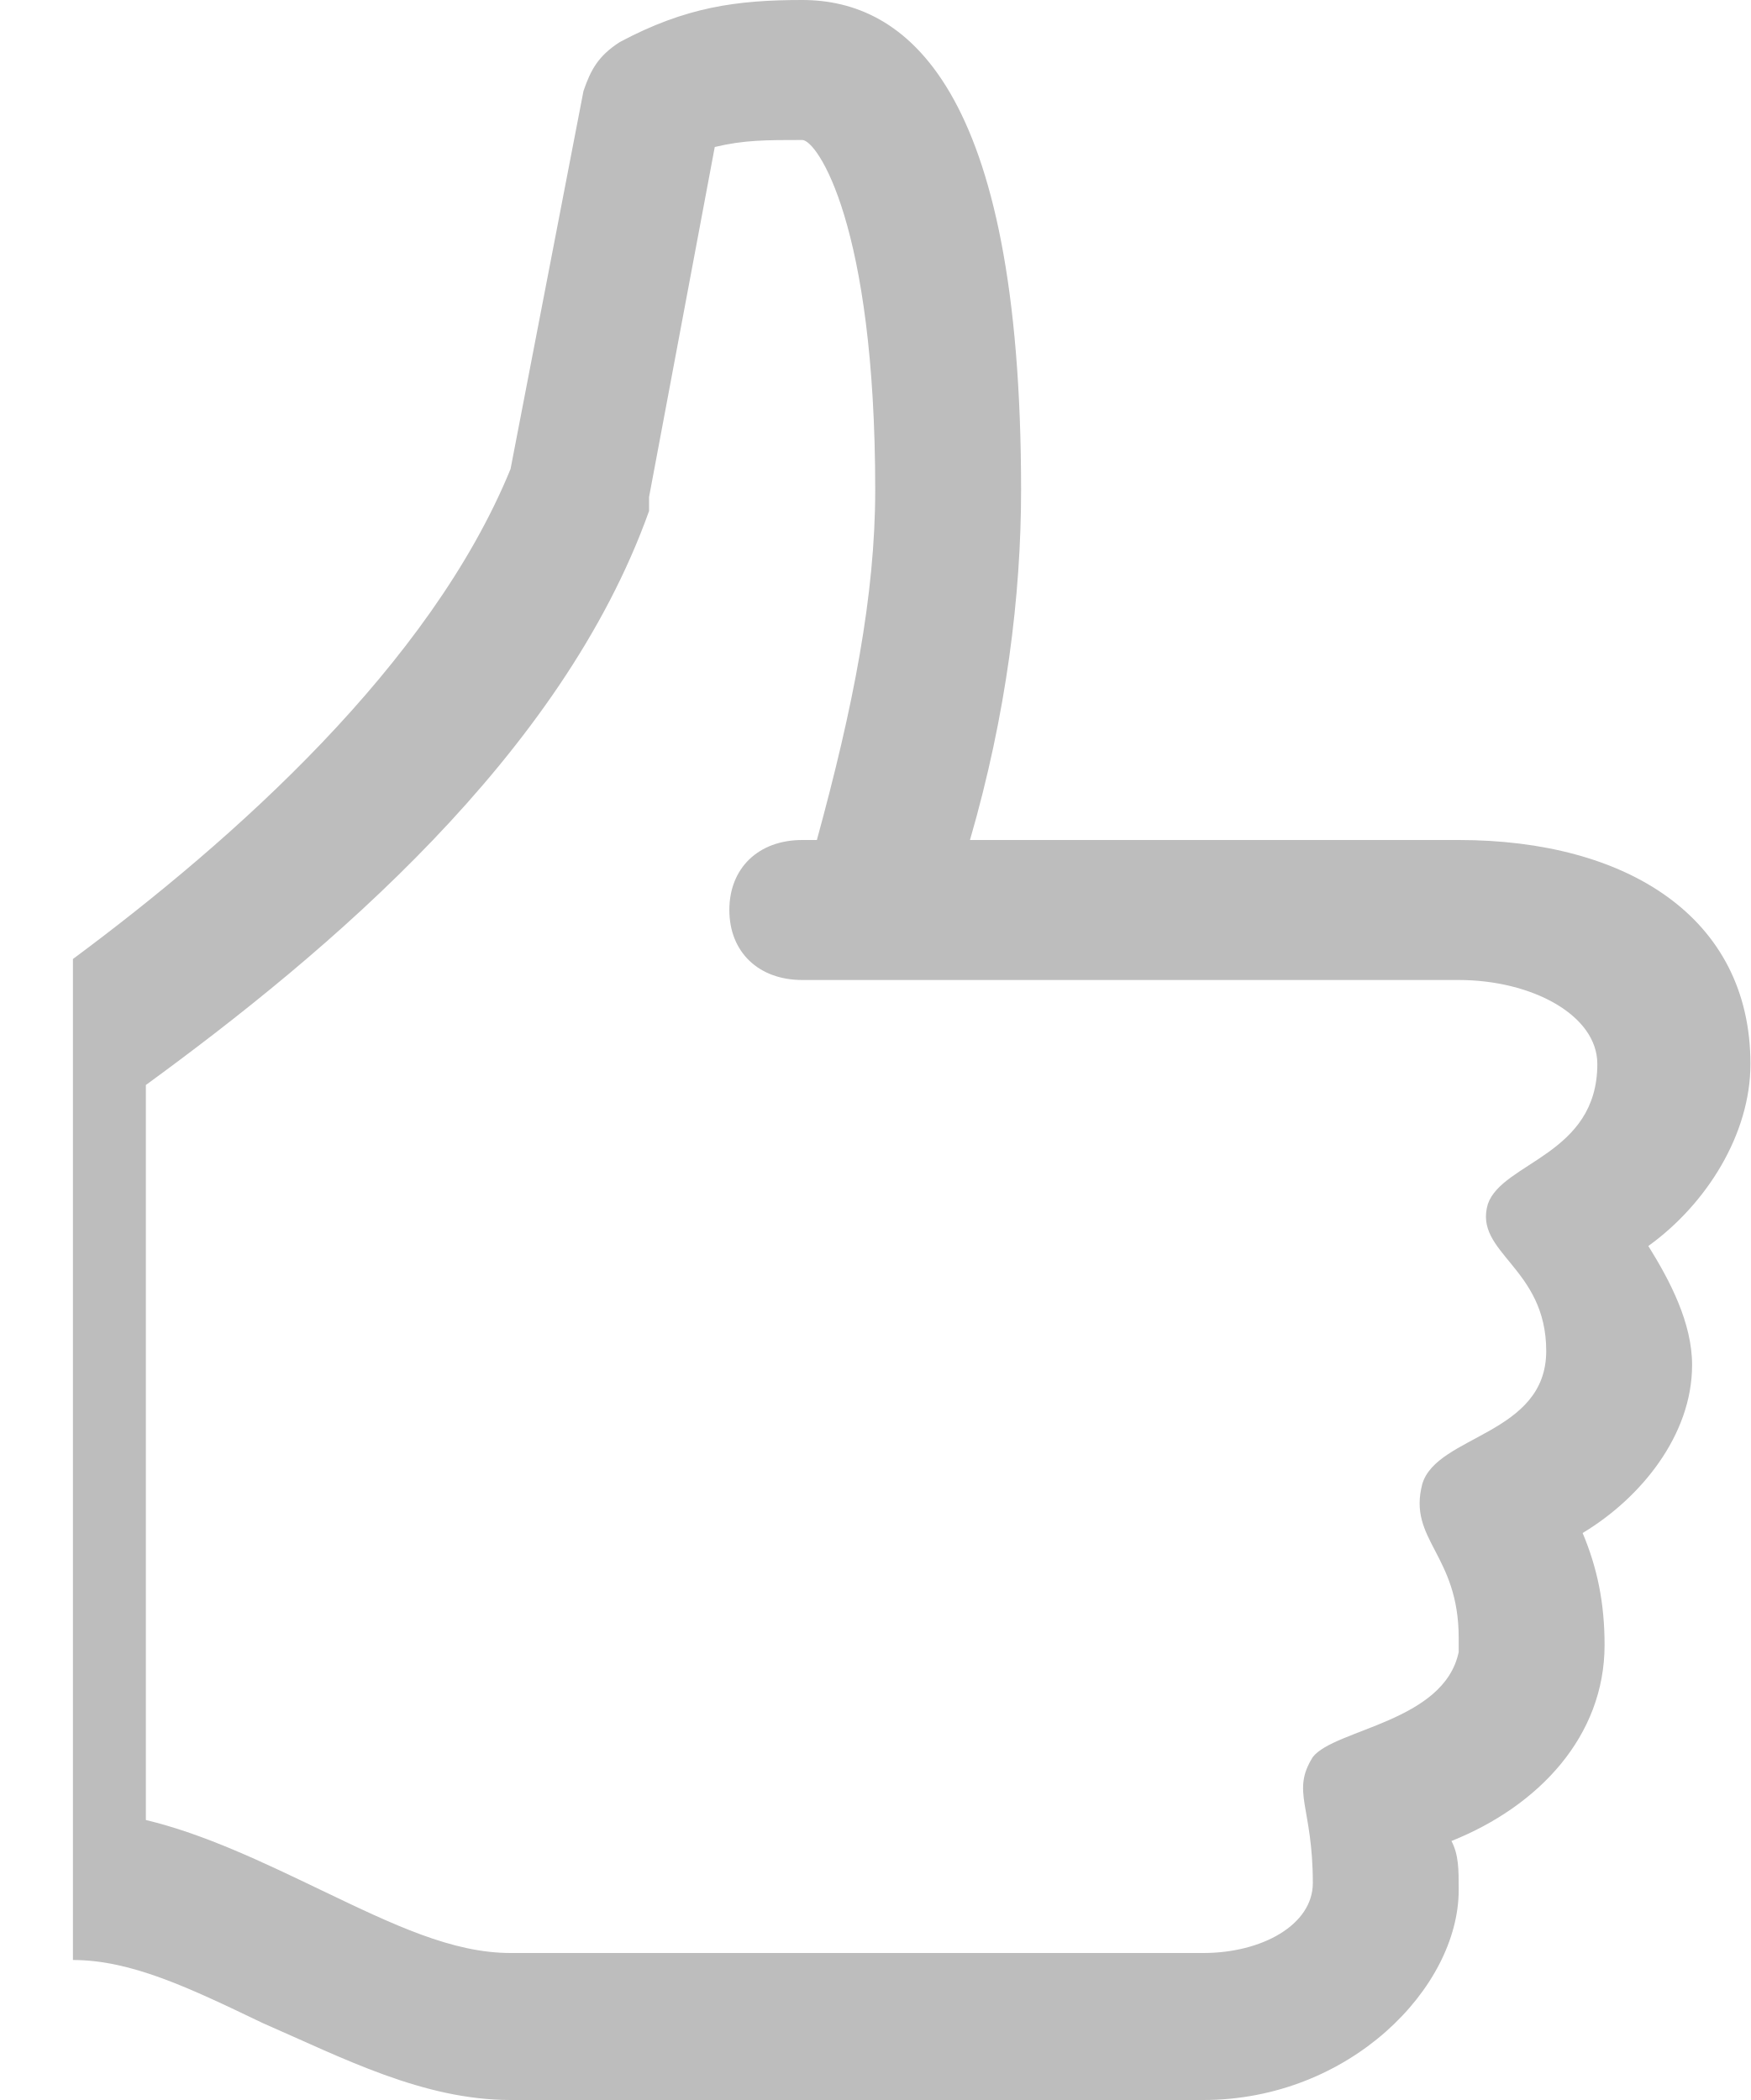
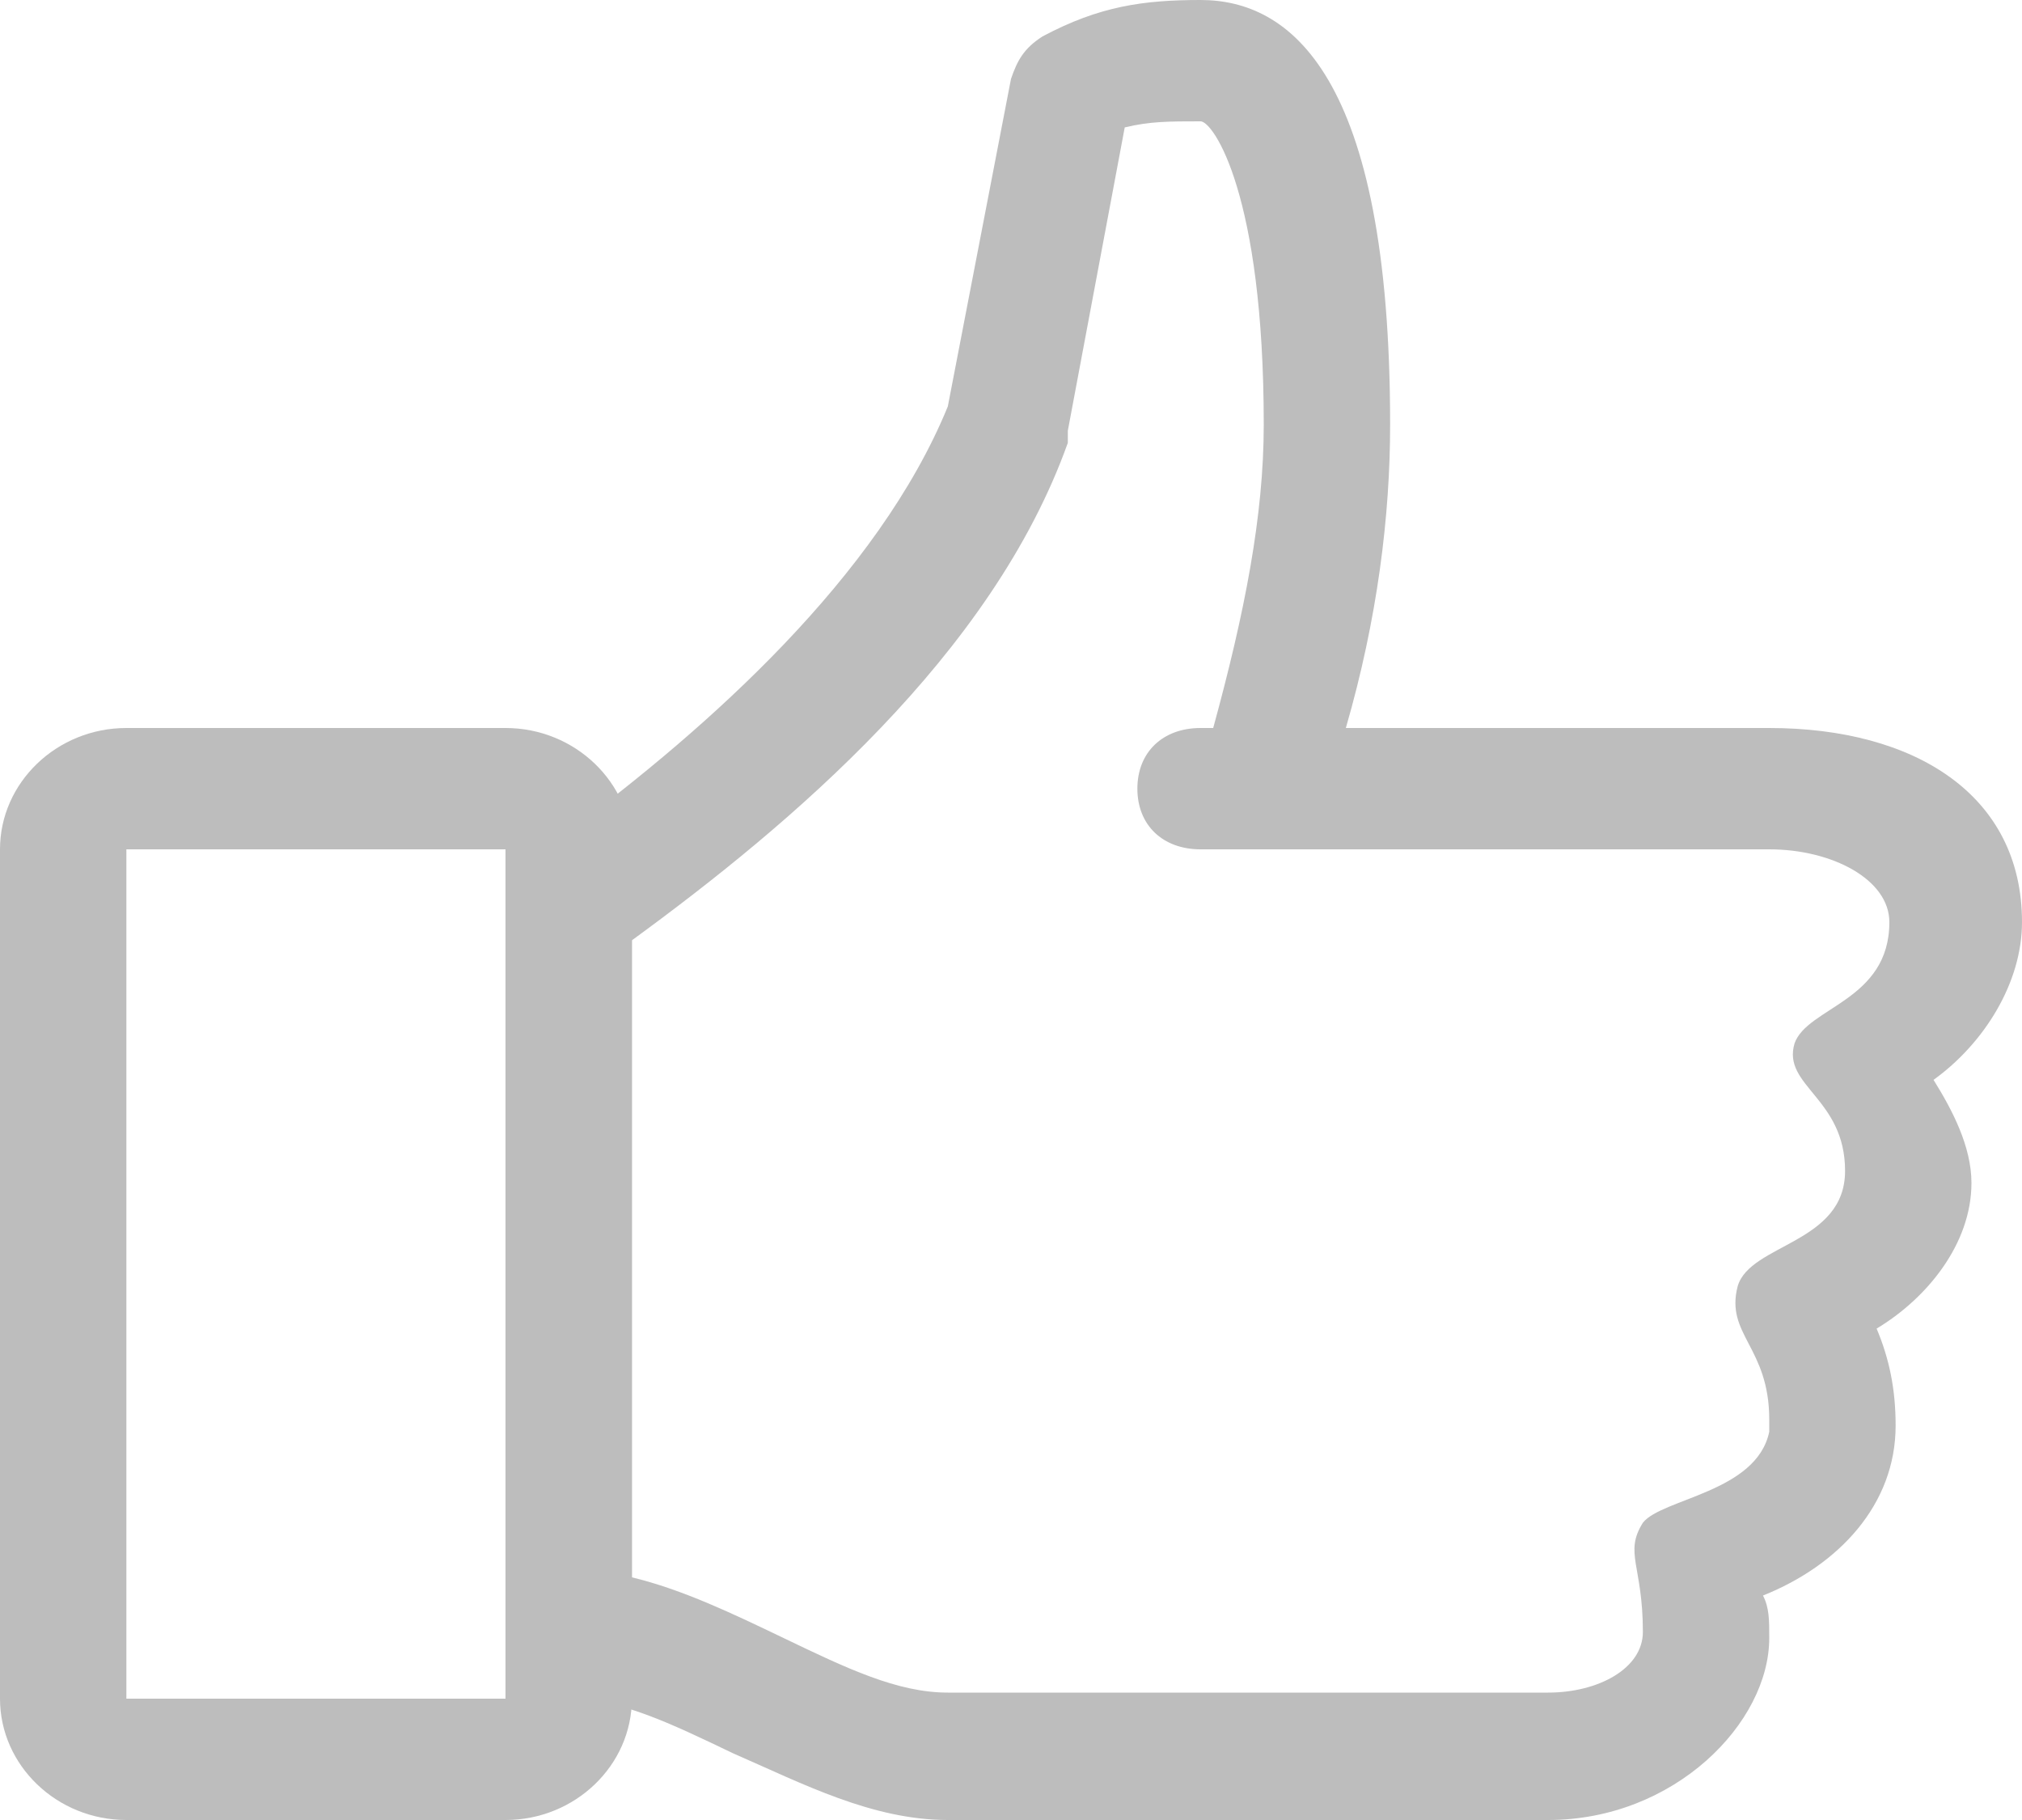
- <svg xmlns="http://www.w3.org/2000/svg" width="15" height="18" viewBox="0 0 15 18" fill="none">
-   <path d="M15 9.12C15 7.86 13.938 7.2 12.5 7.2H8.312C8.625 6.12 8.75 5.1 8.75 4.2C8.75 0.72 7.75 0 6.875 0C6.312 0 5.875 0.06 5.312 0.36C5.125 0.48 5.062 0.6 5 0.78L4.375 4.02C3.688 5.7 2 7.2 0.625 8.22V16.8C1.125 16.8 1.625 17.04 2.25 17.34C2.938 17.64 3.625 18 4.375 18H10.312C11.562 18 12.5 17.04 12.5 16.2C12.5 16.02 12.5 15.9 12.438 15.78C13.188 15.48 13.75 14.88 13.75 14.1C13.75 13.74 13.688 13.44 13.562 13.14C14.062 12.84 14.5 12.3 14.5 11.7C14.5 11.34 14.312 10.98 14.125 10.68C14.625 10.32 15 9.72 15 9.12ZM13.688 9.12C13.688 9.9 12.875 9.96 12.75 10.32C12.625 10.74 13.25 10.86 13.25 11.58C13.25 12.3 12.312 12.3 12.188 12.72C12.062 13.2 12.5 13.32 12.5 14.04V14.16C12.375 14.76 11.438 14.82 11.25 15.06C11.062 15.36 11.25 15.48 11.25 16.14C11.25 16.5 10.812 16.74 10.312 16.74H4.375C3.875 16.74 3.375 16.5 2.75 16.2C2.25 15.96 1.75 15.72 1.25 15.6V9.3C2.812 8.16 4.812 6.48 5.562 4.38V4.26L6.125 1.26C6.375 1.2 6.562 1.2 6.875 1.2C7 1.2 7.5 1.92 7.5 4.2C7.5 5.1 7.312 6.06 7 7.2H6.875C6.5 7.2 6.25 7.44 6.25 7.8C6.25 8.16 6.5 8.4 6.875 8.4H12.5C13.125 8.4 13.688 8.7 13.688 9.12Z" fill="#BDBDBD" />
+ <svg xmlns="http://www.w3.org/2000/svg" width="20" height="18" viewBox="0 0 20 18" fill="none">
+   <path d="M20 9.12C20 7.86 18.938 7.2 17.5 7.2H13.312C13.625 6.12 13.75 5.1 13.75 4.2C13.75 0.72 12.75 0 11.875 0C11.312 0 10.875 0.06 10.312 0.36C10.125 0.48 10.062 0.6 10 0.78L9.375 4.02C8.688 5.7 7 7.2 5.625 8.22V16.8C6.125 16.8 6.625 17.04 7.25 17.34C7.938 17.64 8.625 18 9.375 18H15.312C16.562 18 17.5 17.04 17.5 16.2C17.5 16.02 17.5 15.9 17.438 15.78C18.188 15.48 18.75 14.88 18.75 14.1C18.75 13.74 18.688 13.44 18.562 13.14C19.062 12.84 19.5 12.3 19.5 11.7C19.5 11.34 19.312 10.98 19.125 10.68C19.625 10.32 20 9.72 20 9.12ZM18.688 9.12C18.688 9.9 17.875 9.96 17.75 10.32C17.625 10.74 18.25 10.86 18.25 11.58C18.25 12.3 17.312 12.3 17.188 12.72C17.062 13.2 17.5 13.32 17.5 14.04V14.16C17.375 14.76 16.438 14.82 16.25 15.06C16.062 15.36 16.25 15.48 16.25 16.14C16.25 16.5 15.812 16.74 15.312 16.74H9.375C8.875 16.74 8.375 16.5 7.75 16.2C7.25 15.96 6.75 15.72 6.25 15.6V9.3C7.812 8.16 9.812 6.48 10.562 4.38V4.26L11.125 1.26C11.375 1.2 11.562 1.2 11.875 1.2C12 1.2 12.5 1.92 12.5 4.2C12.5 5.1 12.312 6.06 12 7.2H11.875C11.5 7.2 11.25 7.44 11.25 7.8C11.25 8.16 11.5 8.4 11.875 8.4H17.5C18.125 8.4 18.688 8.7 18.688 9.12Z" fill="#BDBDBD" />
+   <path d="M5 18H1.25C0.562 18 0 17.46 0 16.8V8.4C0 7.74 0.562 7.2 1.25 7.2H5C5.688 7.2 6.25 7.74 6.25 8.4V16.8C6.25 17.46 5.688 18 5 18ZM1.25 8.4V16.8H5V8.4H1.25Z" fill="#BDBDBD" />
</svg>
